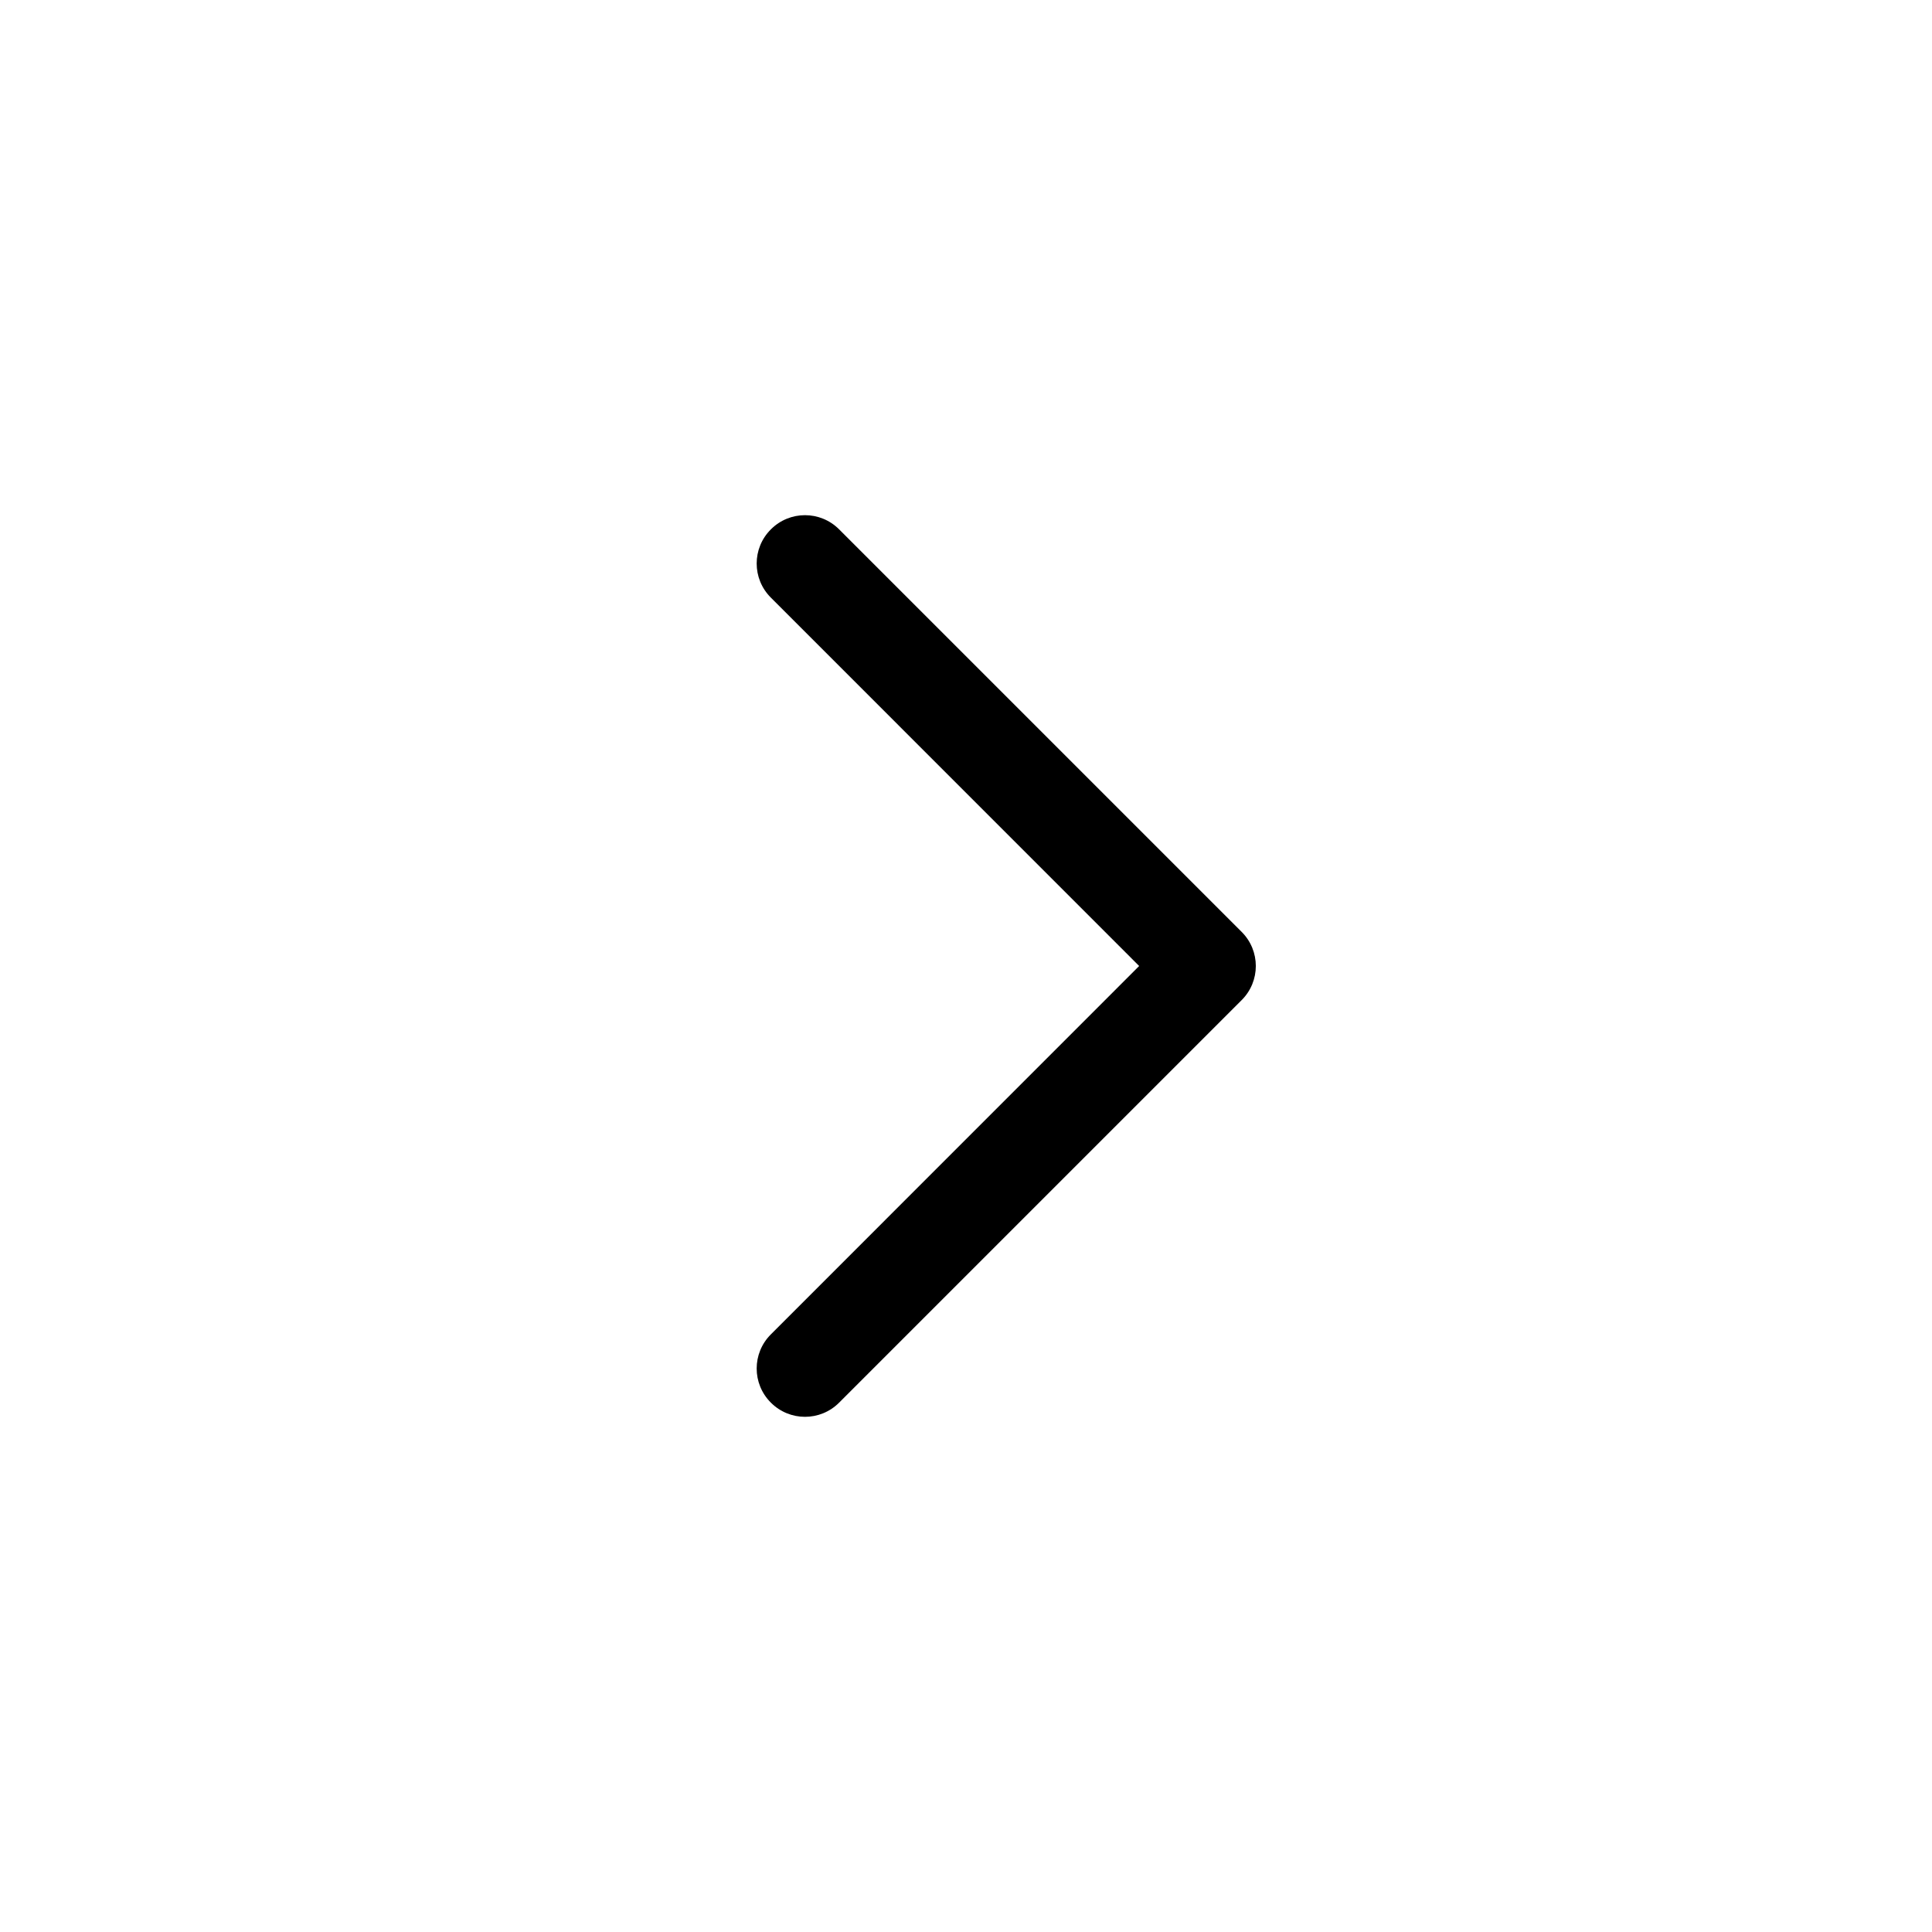
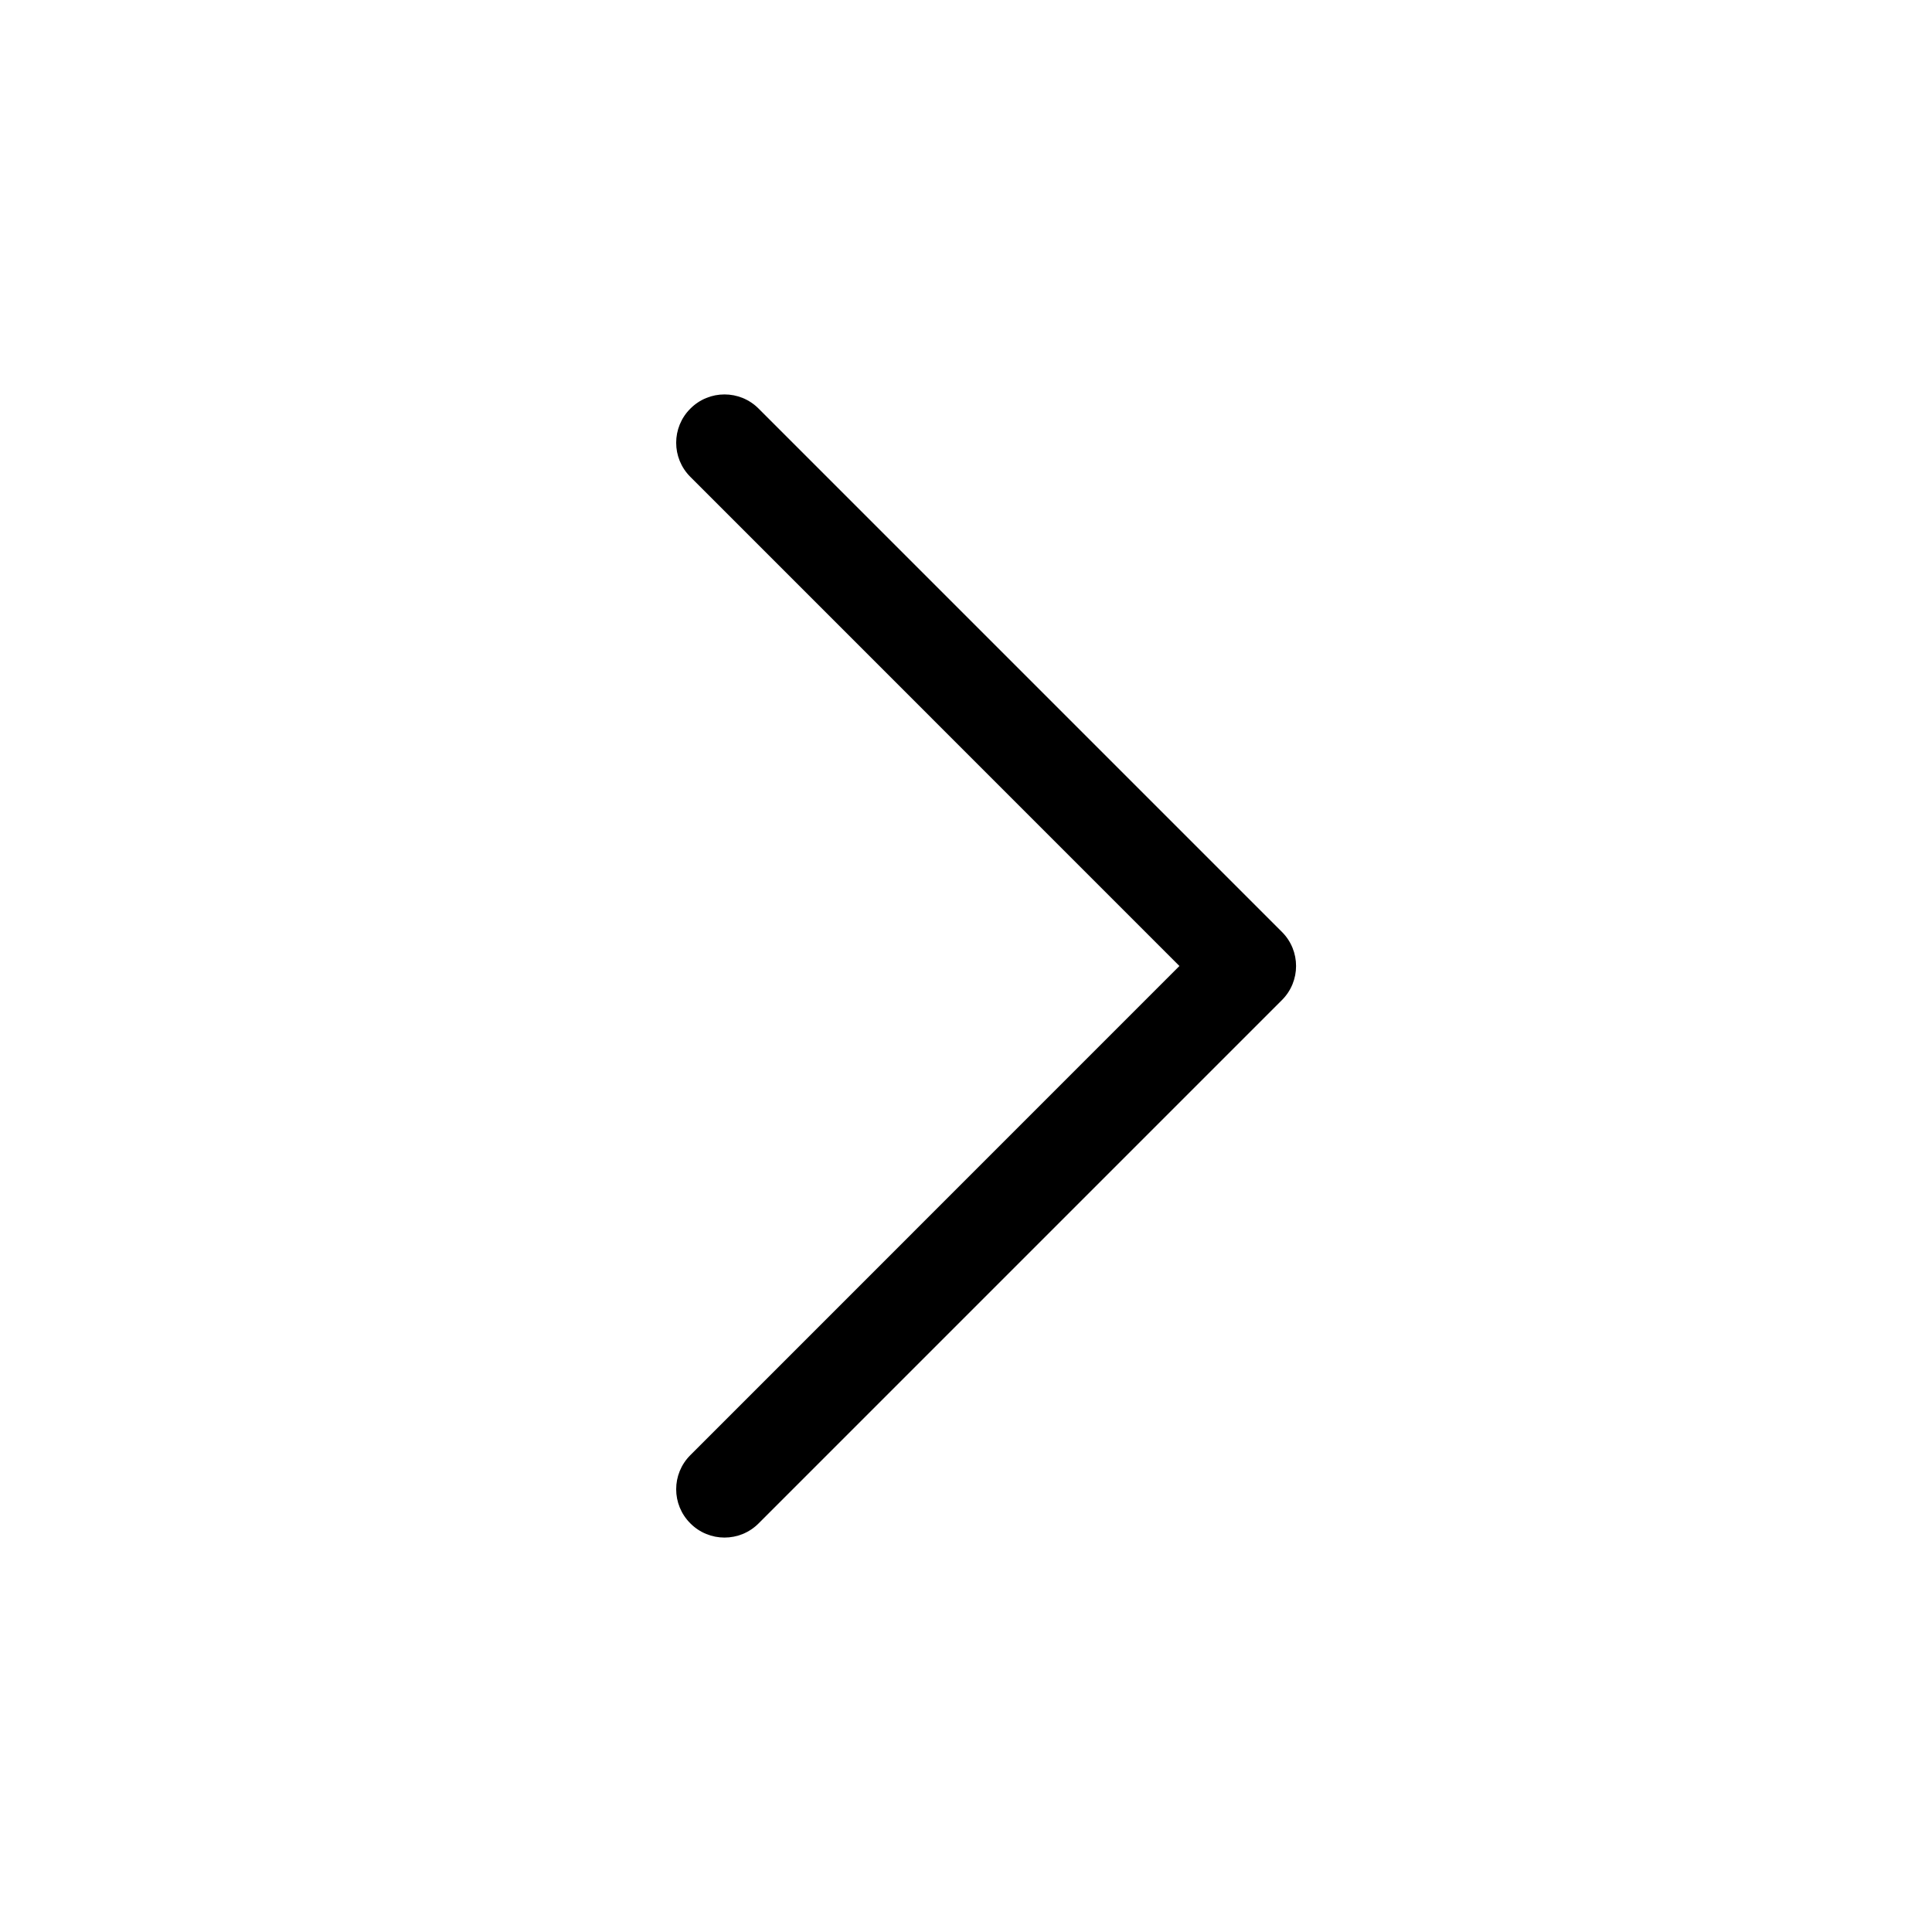
<svg xmlns="http://www.w3.org/2000/svg" width="24" height="24" viewBox="0 0 24 24" fill="none" data-karrot-ui-icon="true">
-   <path fill-rule="evenodd" clip-rule="evenodd" d="M9.576 6.576C9.81 6.341 10.19 6.341 10.424 6.576L15.424 11.576C15.659 11.81 15.659 12.19 15.424 12.424L10.424 17.424C10.19 17.659 9.81 17.659 9.576 17.424C9.341 17.19 9.341 16.81 9.576 16.576L14.151 12L9.576 7.424C9.341 7.19 9.341 6.81 9.576 6.576Z" fill="currentColor" />
+   <path fill-rule="evenodd" clip-rule="evenodd" d="M8.576 5.076C8.81 4.841 9.19 4.841 9.424 5.076L15.924 11.576C16.159 11.81 16.159 12.19 15.924 12.424L9.424 18.924C9.19 19.159 8.81 19.159 8.576 18.924C8.341 18.69 8.341 18.31 8.576 18.076L14.651 12L8.576 5.924C8.341 5.69 8.341 5.31 8.576 5.076Z" fill="currentColor" />
</svg>
